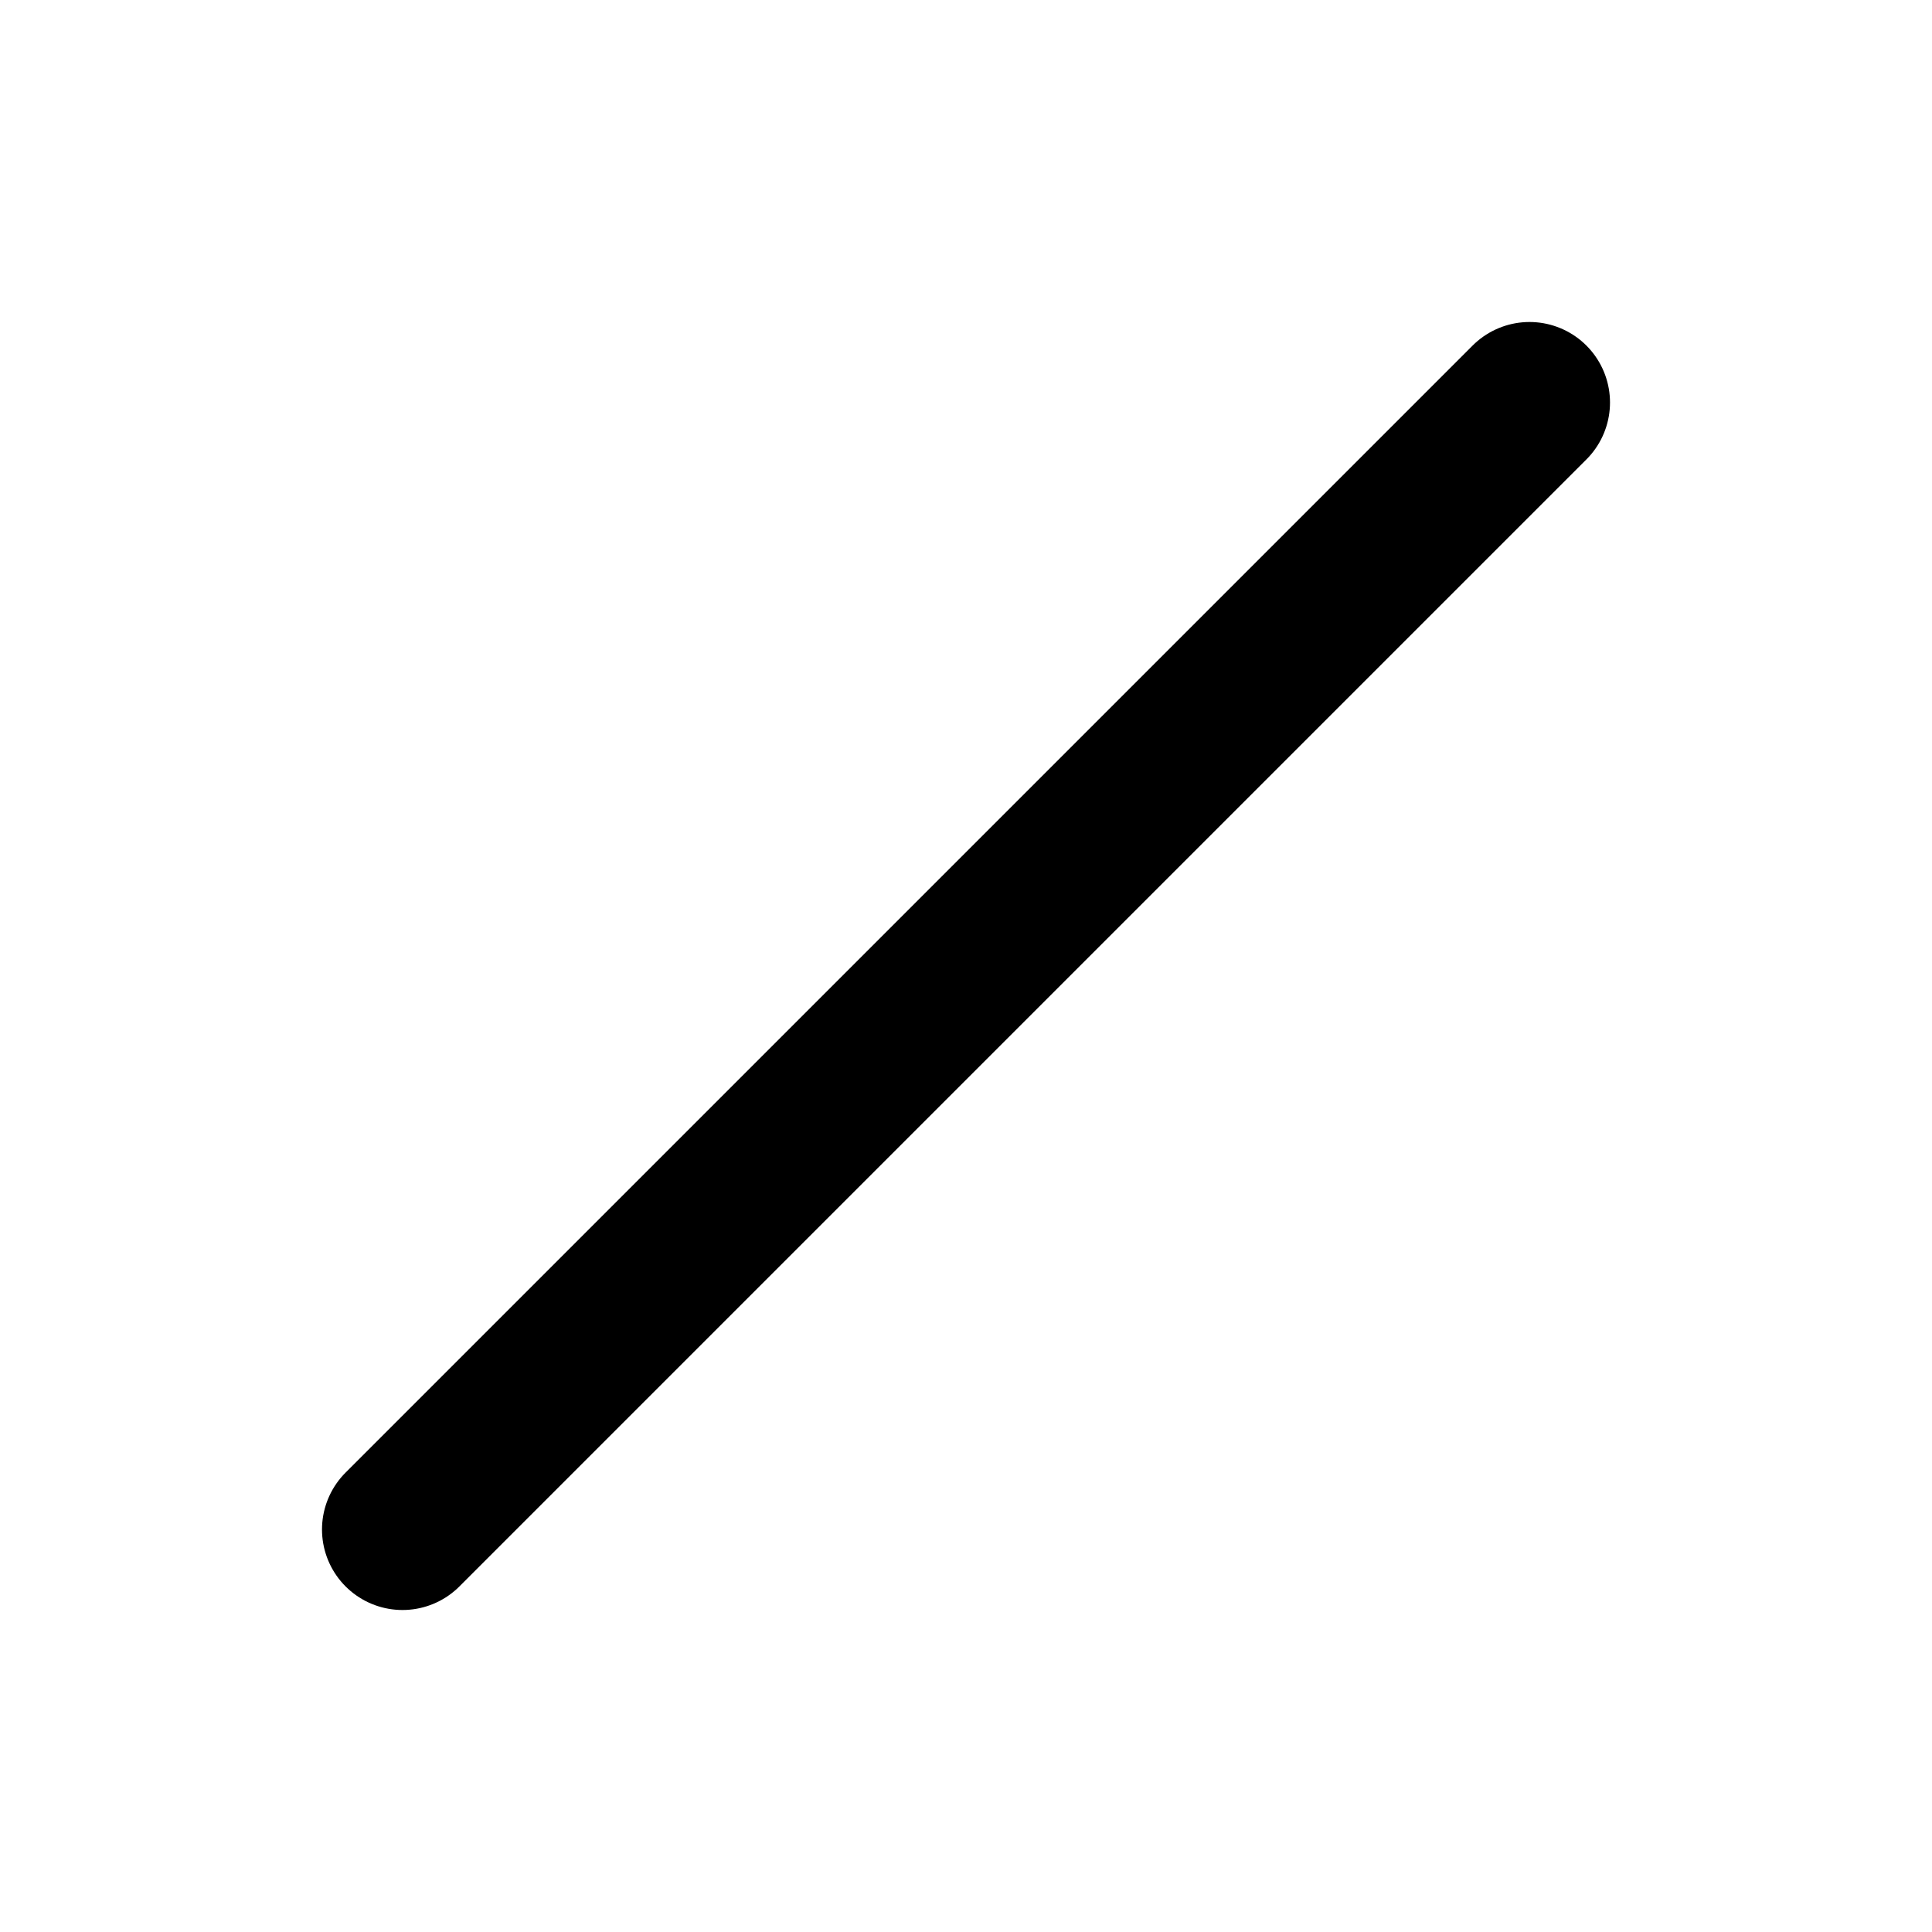
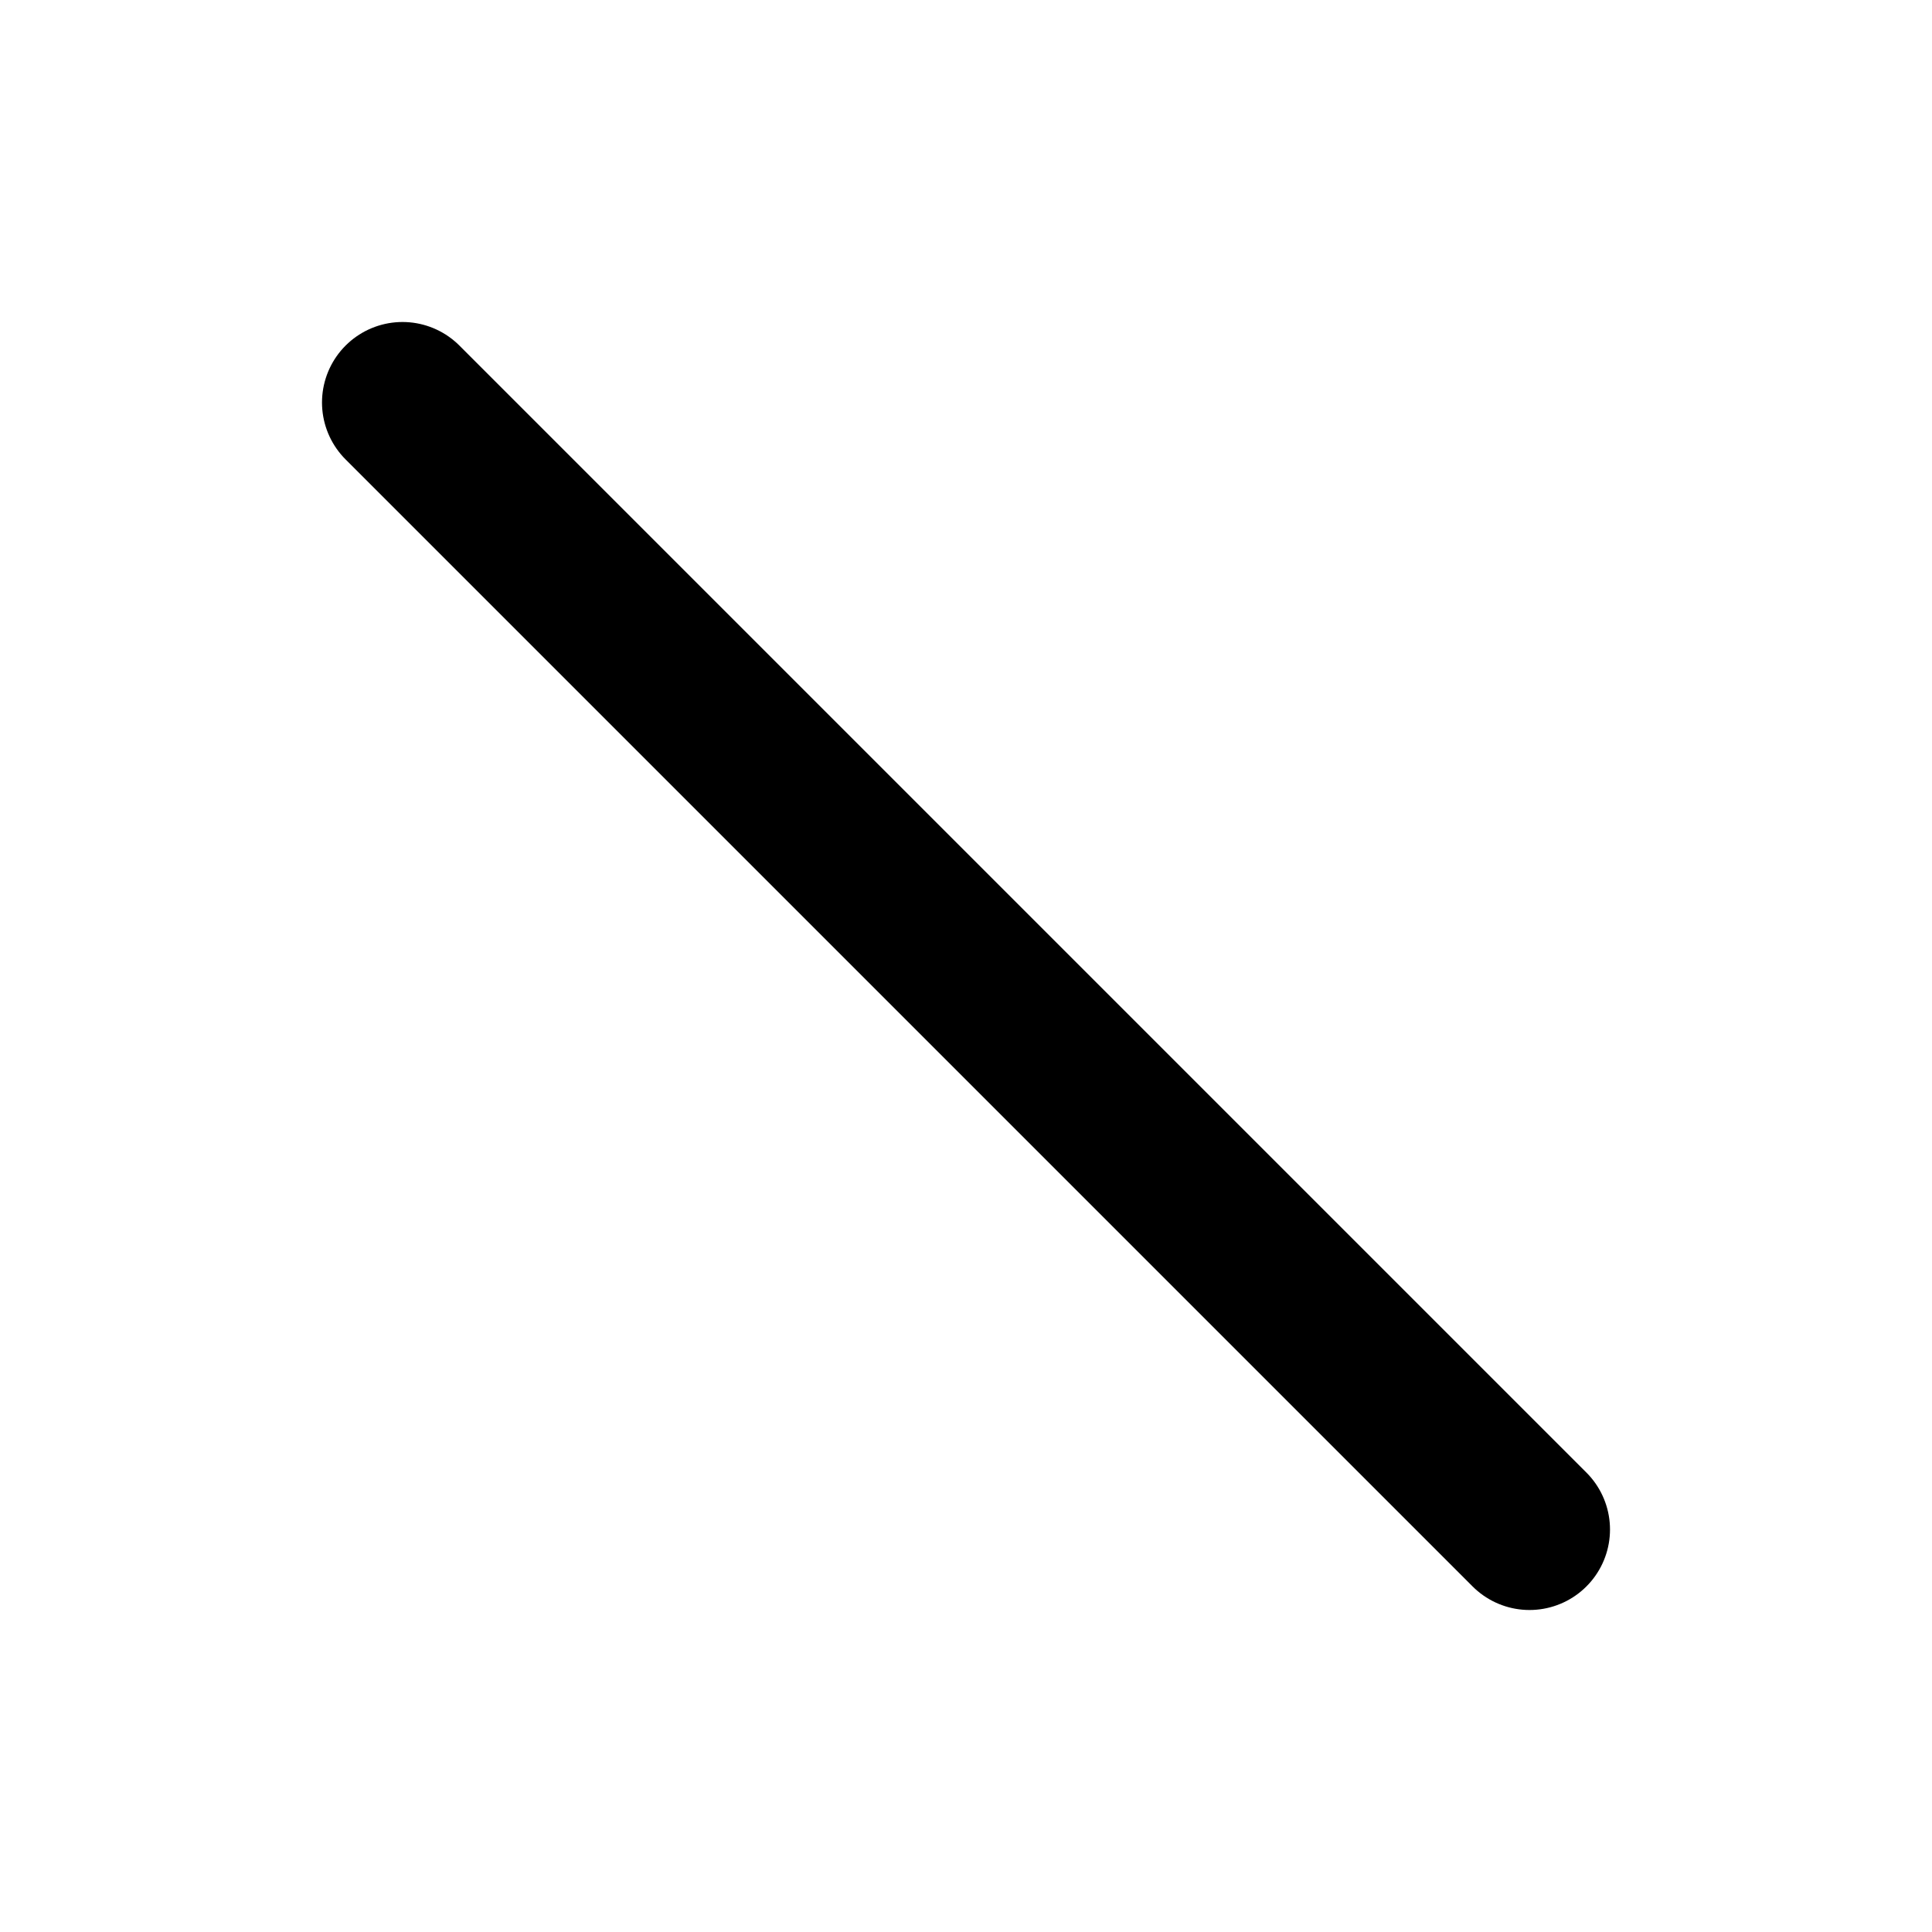
<svg xmlns="http://www.w3.org/2000/svg" width="24" height="24" viewBox="0 0 24 24" fill="none" stroke="currentColor" stroke-width="2" stroke-linecap="round" stroke-linejoin="round">
-   <path d="m19 5-14 14" />
+   <path d="m5 5 14 14" />
</svg>
